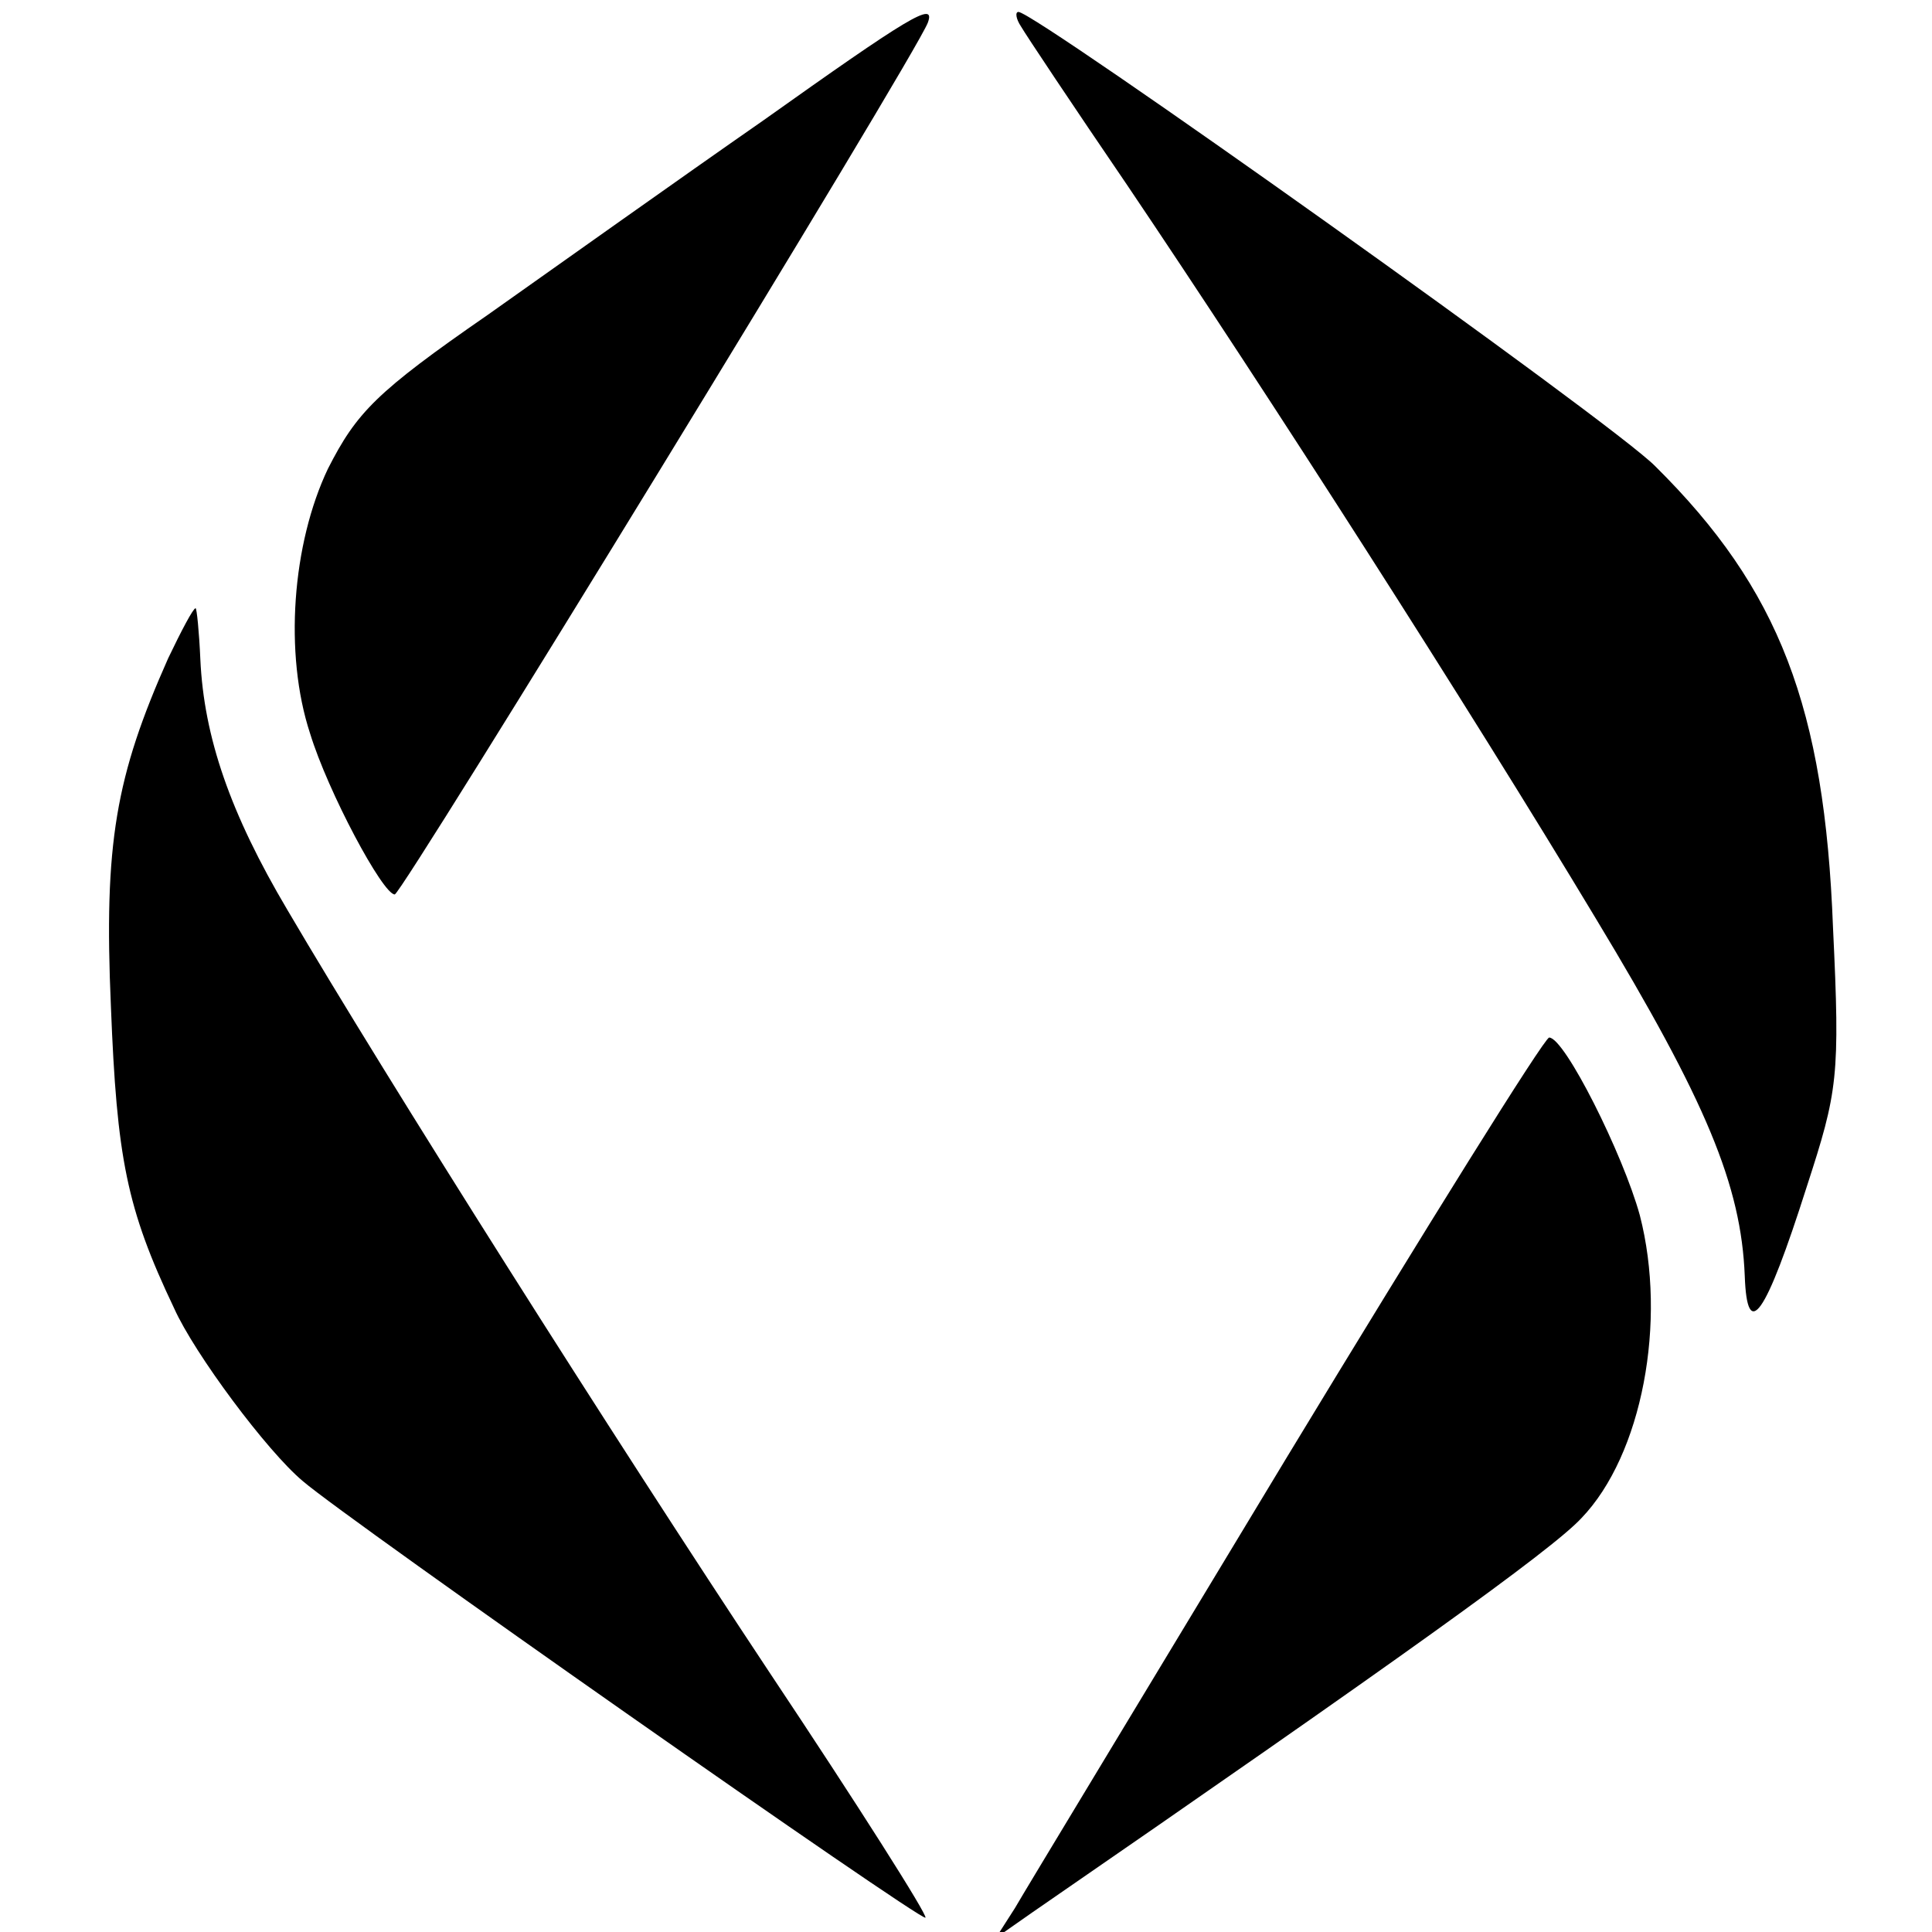
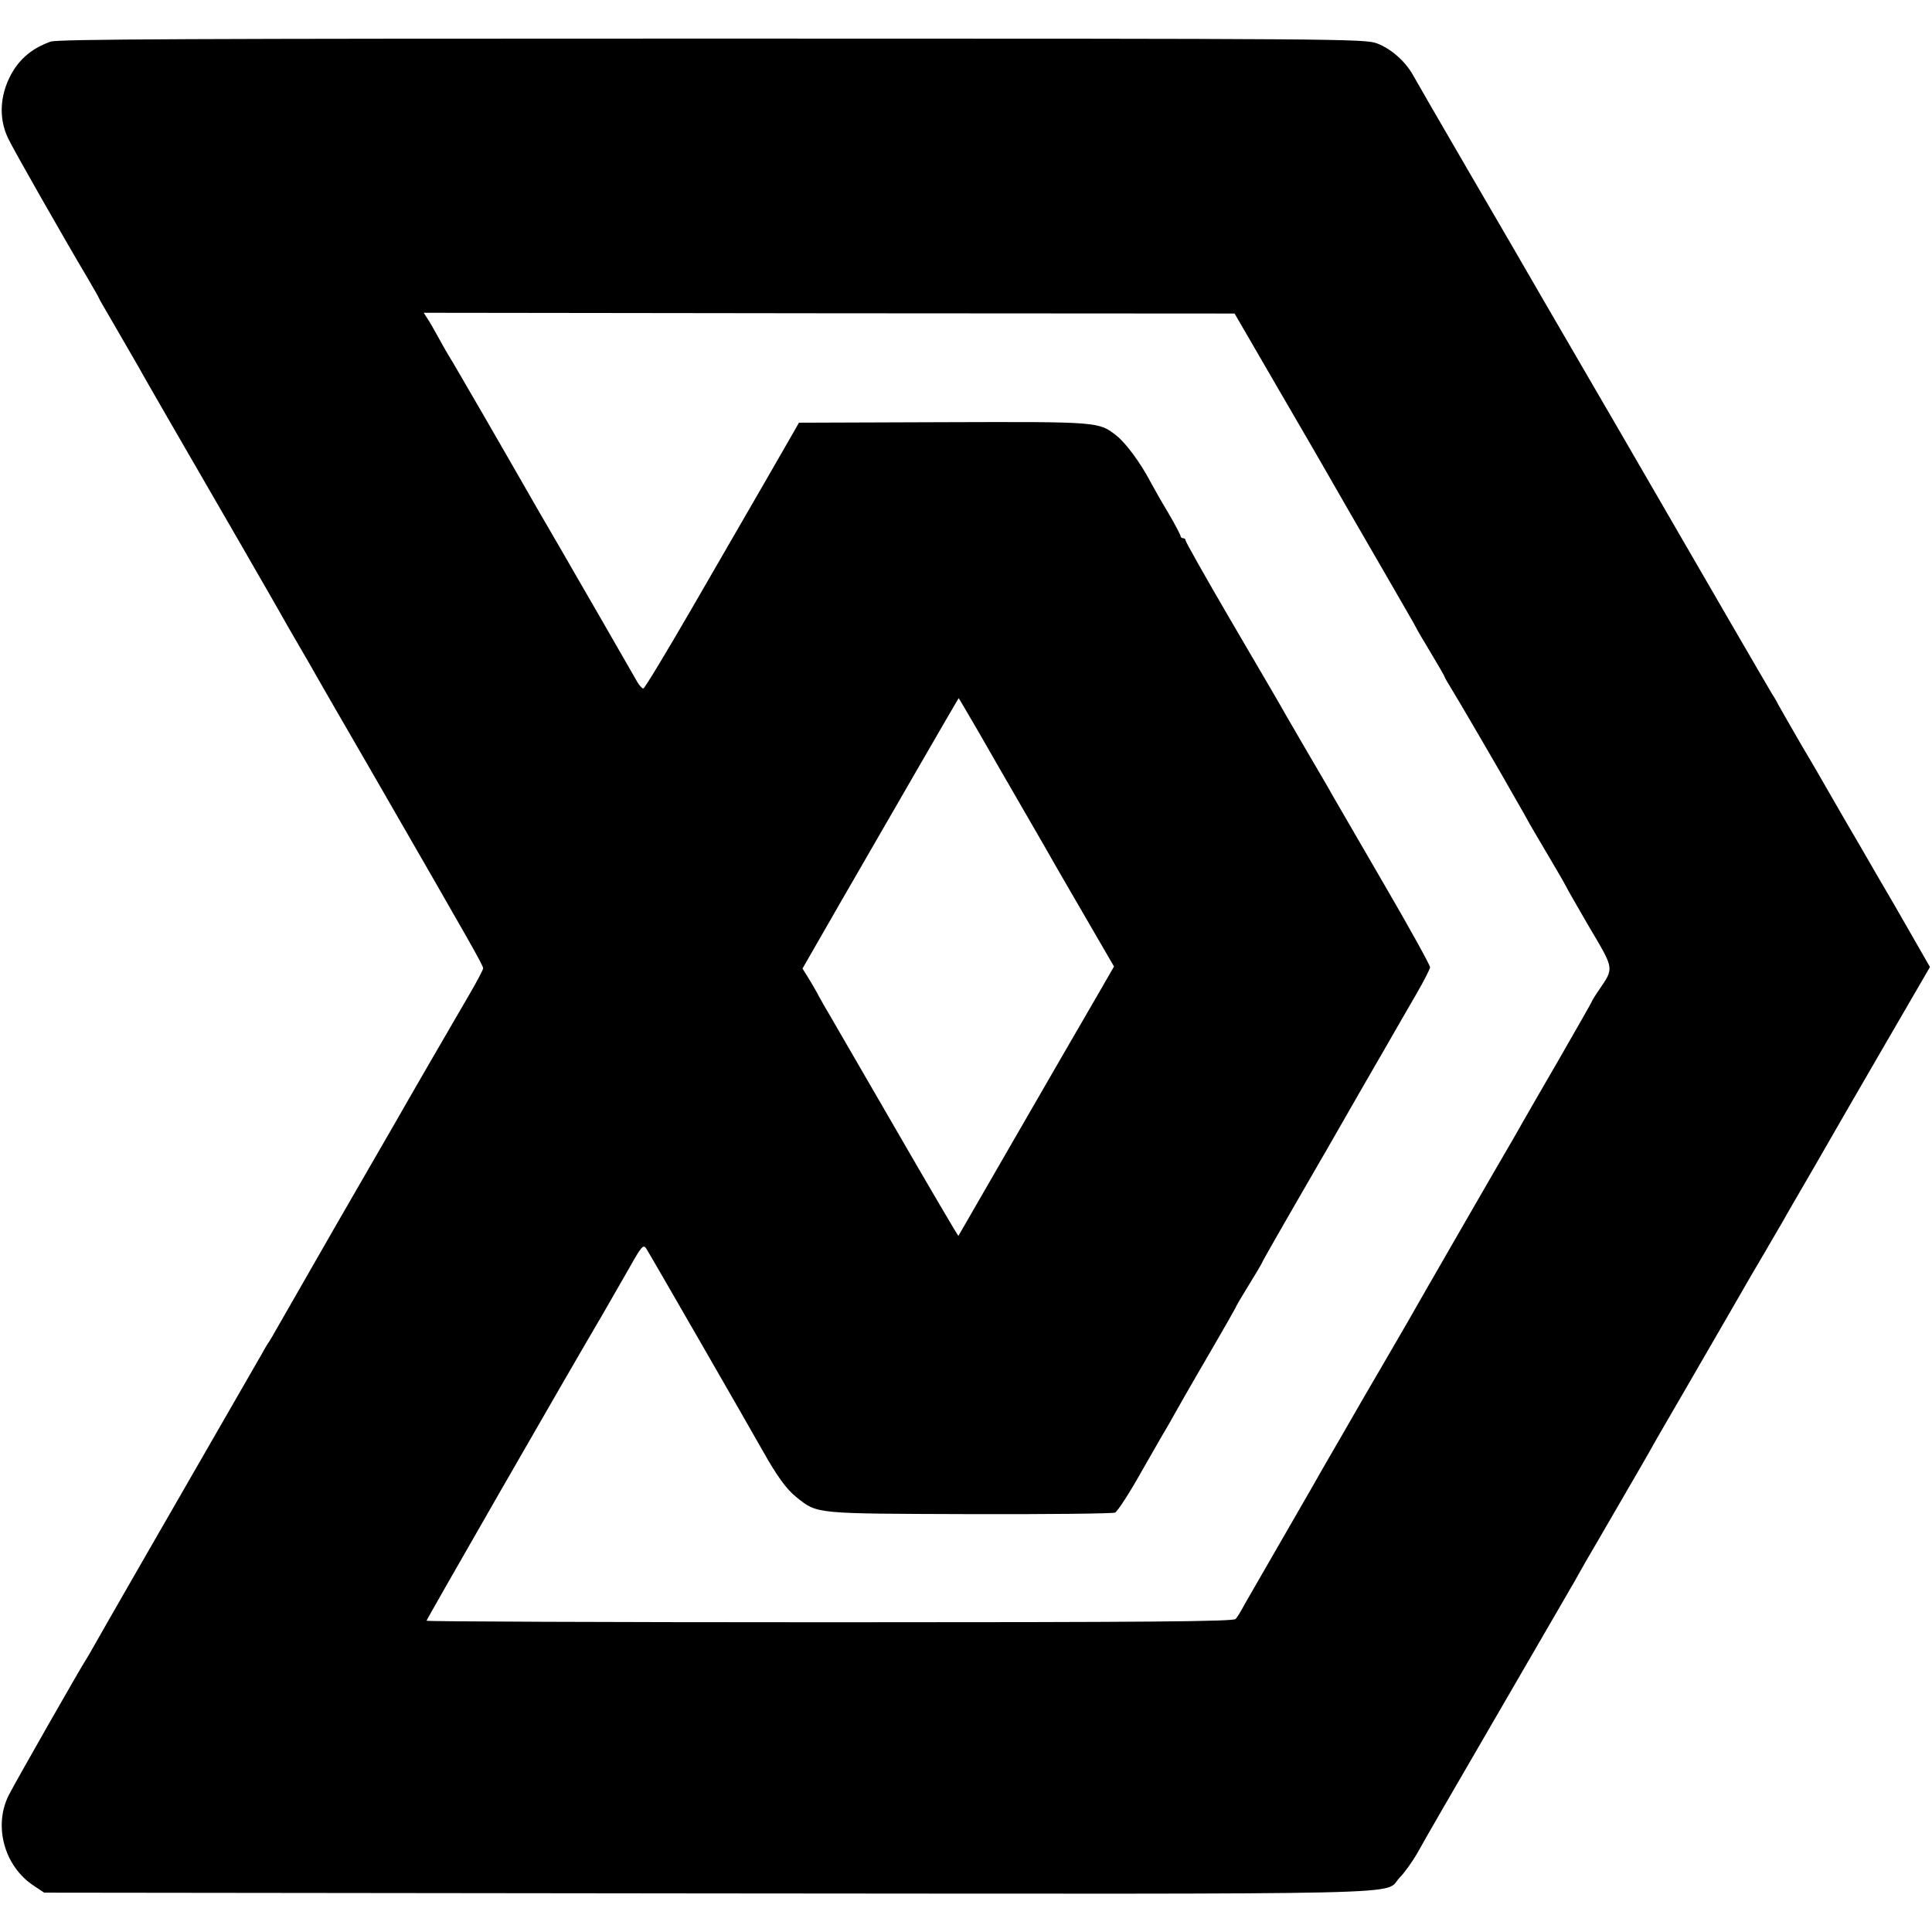
- <svg xmlns="http://www.w3.org/2000/svg" version="1.0" width="162pt" height="162pt" viewBox="0 0 162 162" preserveAspectRatio="xMidYMid meet">
-   <g transform="translate(0,162) scale(0.1,-0.1)" fill="#000000" stroke="none">
-     <path d="M640 1519 c-69 -48 -173 -122 -231 -163 -94 -65 -110 -82 -134 -129 -30 -63 -37 -155 -15 -222 15 -49 61 -135 71 -135 6 0 437 704 447 731 7 19 -17 4 -138 -82z" />
-     <path d="M856 1598 c4 -7 44 -67 89 -133 118 -175 286 -437 393 -615 93 -154 122 -224 125 -300 2 -55 17 -35 52 75 26 80 28 92 22 217 -7 185 -45 284 -149 387 -35 36 -520 381 -534 381 -3 0 -2 -6 2 -12z" />
-     <path d="M141 1068 c-44 -99 -54 -155 -48 -292 5 -127 13 -169 53 -253 17 -38 78 -120 108 -145 37 -32 518 -369 522 -366 2 2 -57 95 -131 206 -132 199 -320 496 -404 639 -48 81 -70 145 -73 210 -1 23 -3 43 -4 43 -2 0 -12 -19 -23 -42z" />
-     <path d="M1079 398 c-117 -194 -220 -364 -228 -378 l-16 -25 30 21 c306 211 436 304 461 331 51 53 72 165 49 254 -14 51 -63 149 -76 149 -4 0 -103 -159 -220 -352z" />
+ <svg xmlns="http://www.w3.org/2000/svg" version="1.0" width="761pt" height="761pt" viewBox="0 0 761 761" preserveAspectRatio="xMidYMid meet">
+   <g transform="translate(0,761) scale(0.1,-0.1)" fill="#000000" stroke="none">
+     <path d="M199 7446 c-64 -23 -110 -58 -144 -110 -55 -87 -64 -188 -22 -273 21 -44 211 -378 313 -550 24 -41 44 -76 44 -78 0 -2 27 -48 59 -103 32 -55 72 -124 89 -154 16 -29 70 -123 119 -208 201 -347 437 -756 455 -789 11 -20 37 -65 58 -101 21 -36 47 -81 58 -100 10 -19 118 -206 239 -415 393 -682 436 -757 436 -769 0 -6 -24 -51 -53 -101 -54 -92 -256 -441 -292 -505 -11 -19 -115 -199 -231 -400 -115 -201 -221 -385 -235 -410 -14 -25 -28 -49 -32 -55 -4 -5 -17 -26 -27 -45 -11 -19 -64 -111 -118 -205 -280 -486 -521 -905 -543 -945 -14 -25 -28 -49 -32 -55 -14 -19 -279 -484 -305 -535 -62 -122 -18 -281 97 -357 l42 -28 2616 -3 c2892 -2 2654 -8 2723 62 18 18 48 60 67 92 62 110 47 84 491 849 57 99 109 187 114 197 6 9 17 29 26 45 8 15 49 87 91 158 169 291 192 331 208 360 9 17 68 118 130 225 62 107 147 254 188 325 41 72 97 168 125 215 27 47 59 101 70 120 10 19 68 118 127 220 58 102 184 319 279 483 l173 298 -70 122 c-38 67 -101 176 -140 242 -38 66 -93 161 -122 210 -29 50 -62 108 -75 130 -12 22 -58 101 -102 175 -43 75 -82 142 -86 150 -4 8 -15 29 -26 45 -10 17 -85 145 -166 285 -225 389 -243 419 -435 751 -99 170 -229 394 -289 497 -59 103 -197 340 -306 527 -109 187 -207 357 -218 377 -30 55 -87 106 -143 127 -47 18 -139 19 -2619 19 -2047 0 -2577 -2 -2606 -12z m4838 -1371 c96 -165 188 -323 204 -352 16 -29 99 -172 184 -319 85 -147 155 -268 155 -270 0 -2 25 -44 55 -94 30 -50 55 -93 55 -96 0 -2 11 -21 24 -42 21 -33 209 -355 266 -457 13 -22 33 -58 45 -80 13 -22 50 -86 84 -143 34 -57 61 -105 61 -106 0 -2 40 -72 89 -156 100 -169 99 -161 41 -247 -17 -24 -30 -46 -30 -48 0 -2 -57 -102 -126 -222 -70 -120 -135 -234 -146 -253 -11 -19 -27 -48 -37 -65 -23 -38 -392 -678 -418 -725 -11 -19 -52 -89 -90 -155 -39 -66 -114 -196 -168 -290 -54 -93 -106 -183 -115 -200 -161 -279 -247 -428 -268 -465 -13 -25 -29 -51 -35 -57 -7 -10 -339 -13 -1598 -13 -874 0 -1589 3 -1589 6 0 5 561 982 695 1209 29 50 76 132 105 183 46 82 54 91 65 75 12 -18 409 -708 459 -797 55 -98 94 -153 134 -184 82 -66 70 -64 682 -66 305 -1 563 2 572 6 10 5 55 74 100 154 46 80 90 158 99 172 9 15 27 47 41 72 14 25 51 90 83 145 113 194 155 268 155 271 0 1 22 39 50 84 28 45 50 83 50 84 0 2 23 43 51 92 28 49 121 211 207 359 85 149 189 329 230 400 41 72 97 168 124 215 27 47 50 92 51 100 0 8 -82 157 -183 330 -100 173 -192 331 -203 350 -10 19 -50 87 -87 150 -37 63 -77 132 -89 153 -36 64 -54 94 -230 395 -94 161 -171 298 -171 303 0 5 -4 9 -10 9 -5 0 -10 4 -10 9 0 4 -22 46 -49 92 -28 46 -59 102 -71 124 -38 72 -94 148 -131 178 -71 56 -65 56 -683 54 l-569 -2 -17 -30 c-9 -16 -61 -106 -115 -200 -54 -93 -183 -316 -285 -493 -103 -178 -191 -324 -196 -324 -5 0 -16 12 -25 28 -9 16 -75 130 -146 254 -72 124 -139 241 -150 260 -11 19 -53 91 -93 160 -39 69 -133 231 -207 360 -75 129 -139 240 -143 245 -4 6 -22 37 -40 70 -18 33 -39 70 -47 81 l-14 22 1597 -2 1597 -1 174 -300z m-1186 -1342 c41 -71 79 -137 85 -148 6 -11 53 -92 104 -180 51 -88 103 -178 115 -200 13 -22 70 -122 128 -221 l105 -181 -57 -99 c-32 -55 -100 -173 -153 -264 -190 -328 -212 -368 -306 -530 -52 -91 -96 -166 -97 -168 -1 -2 -119 199 -261 445 -143 246 -263 455 -269 464 -5 10 -18 31 -27 49 -9 17 -26 45 -37 63 l-20 32 147 256 c217 376 467 809 468 809 1 0 34 -57 75 -127z" />
  </g>
</svg>
